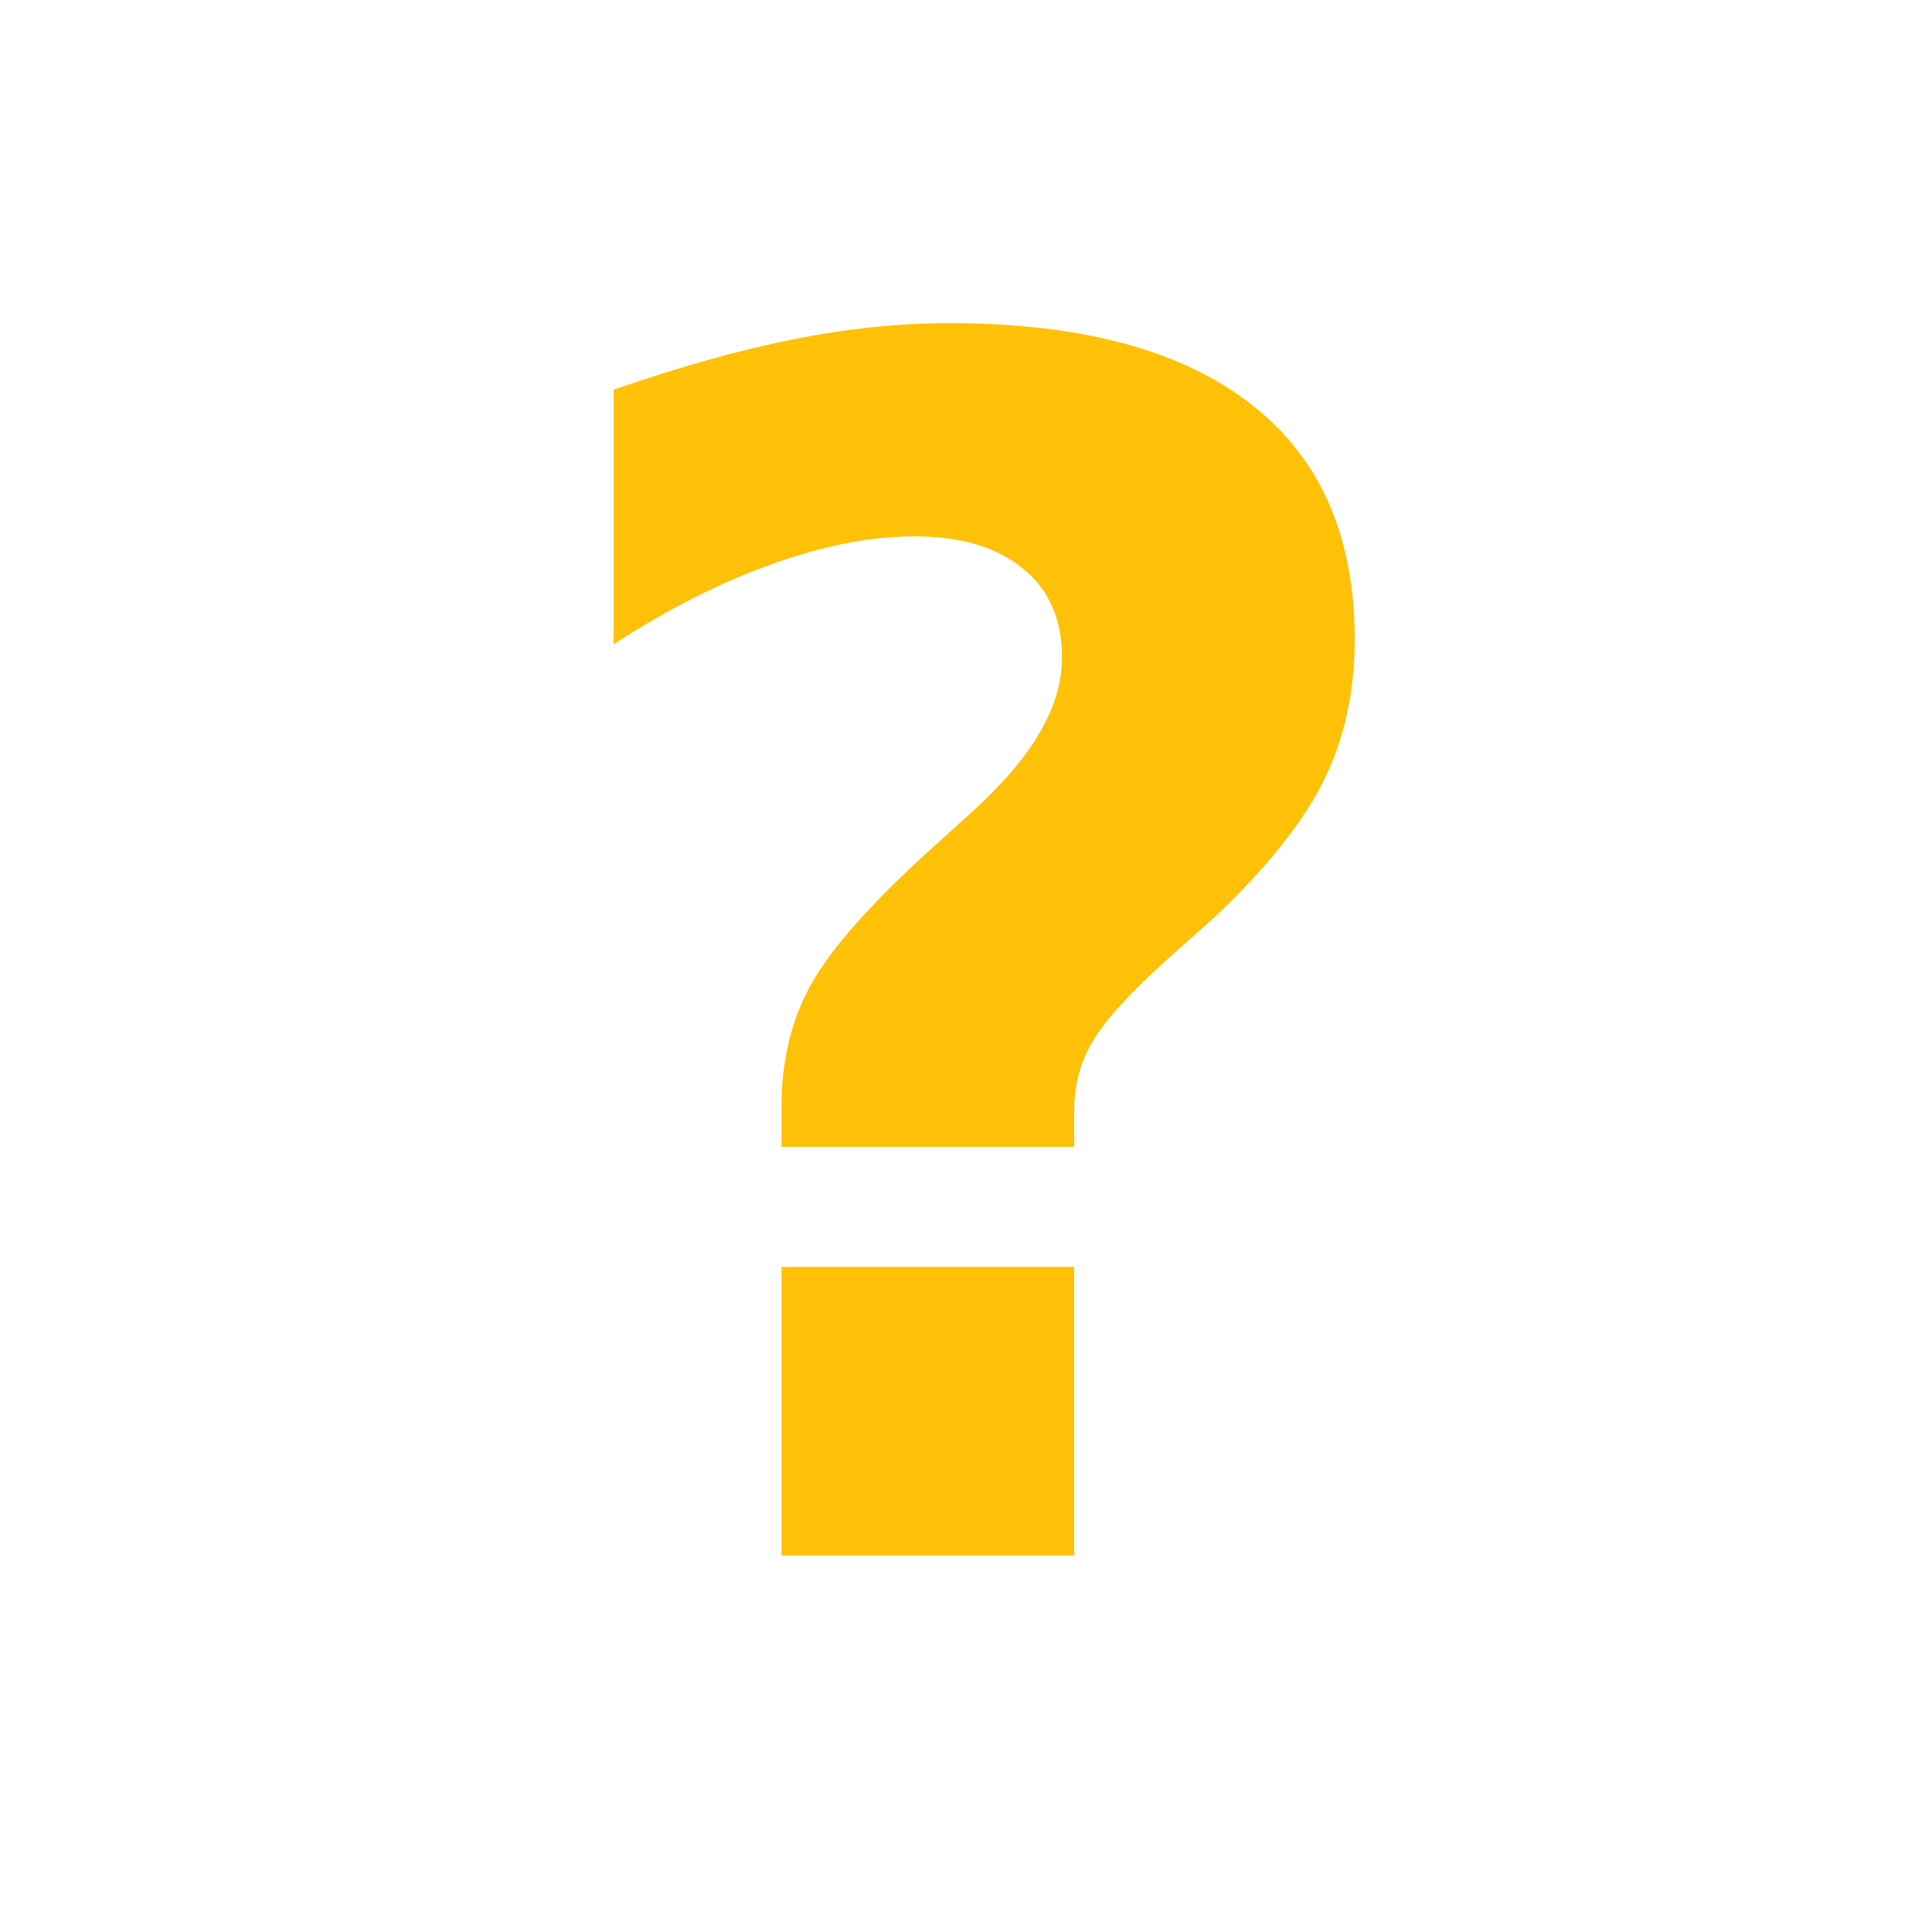
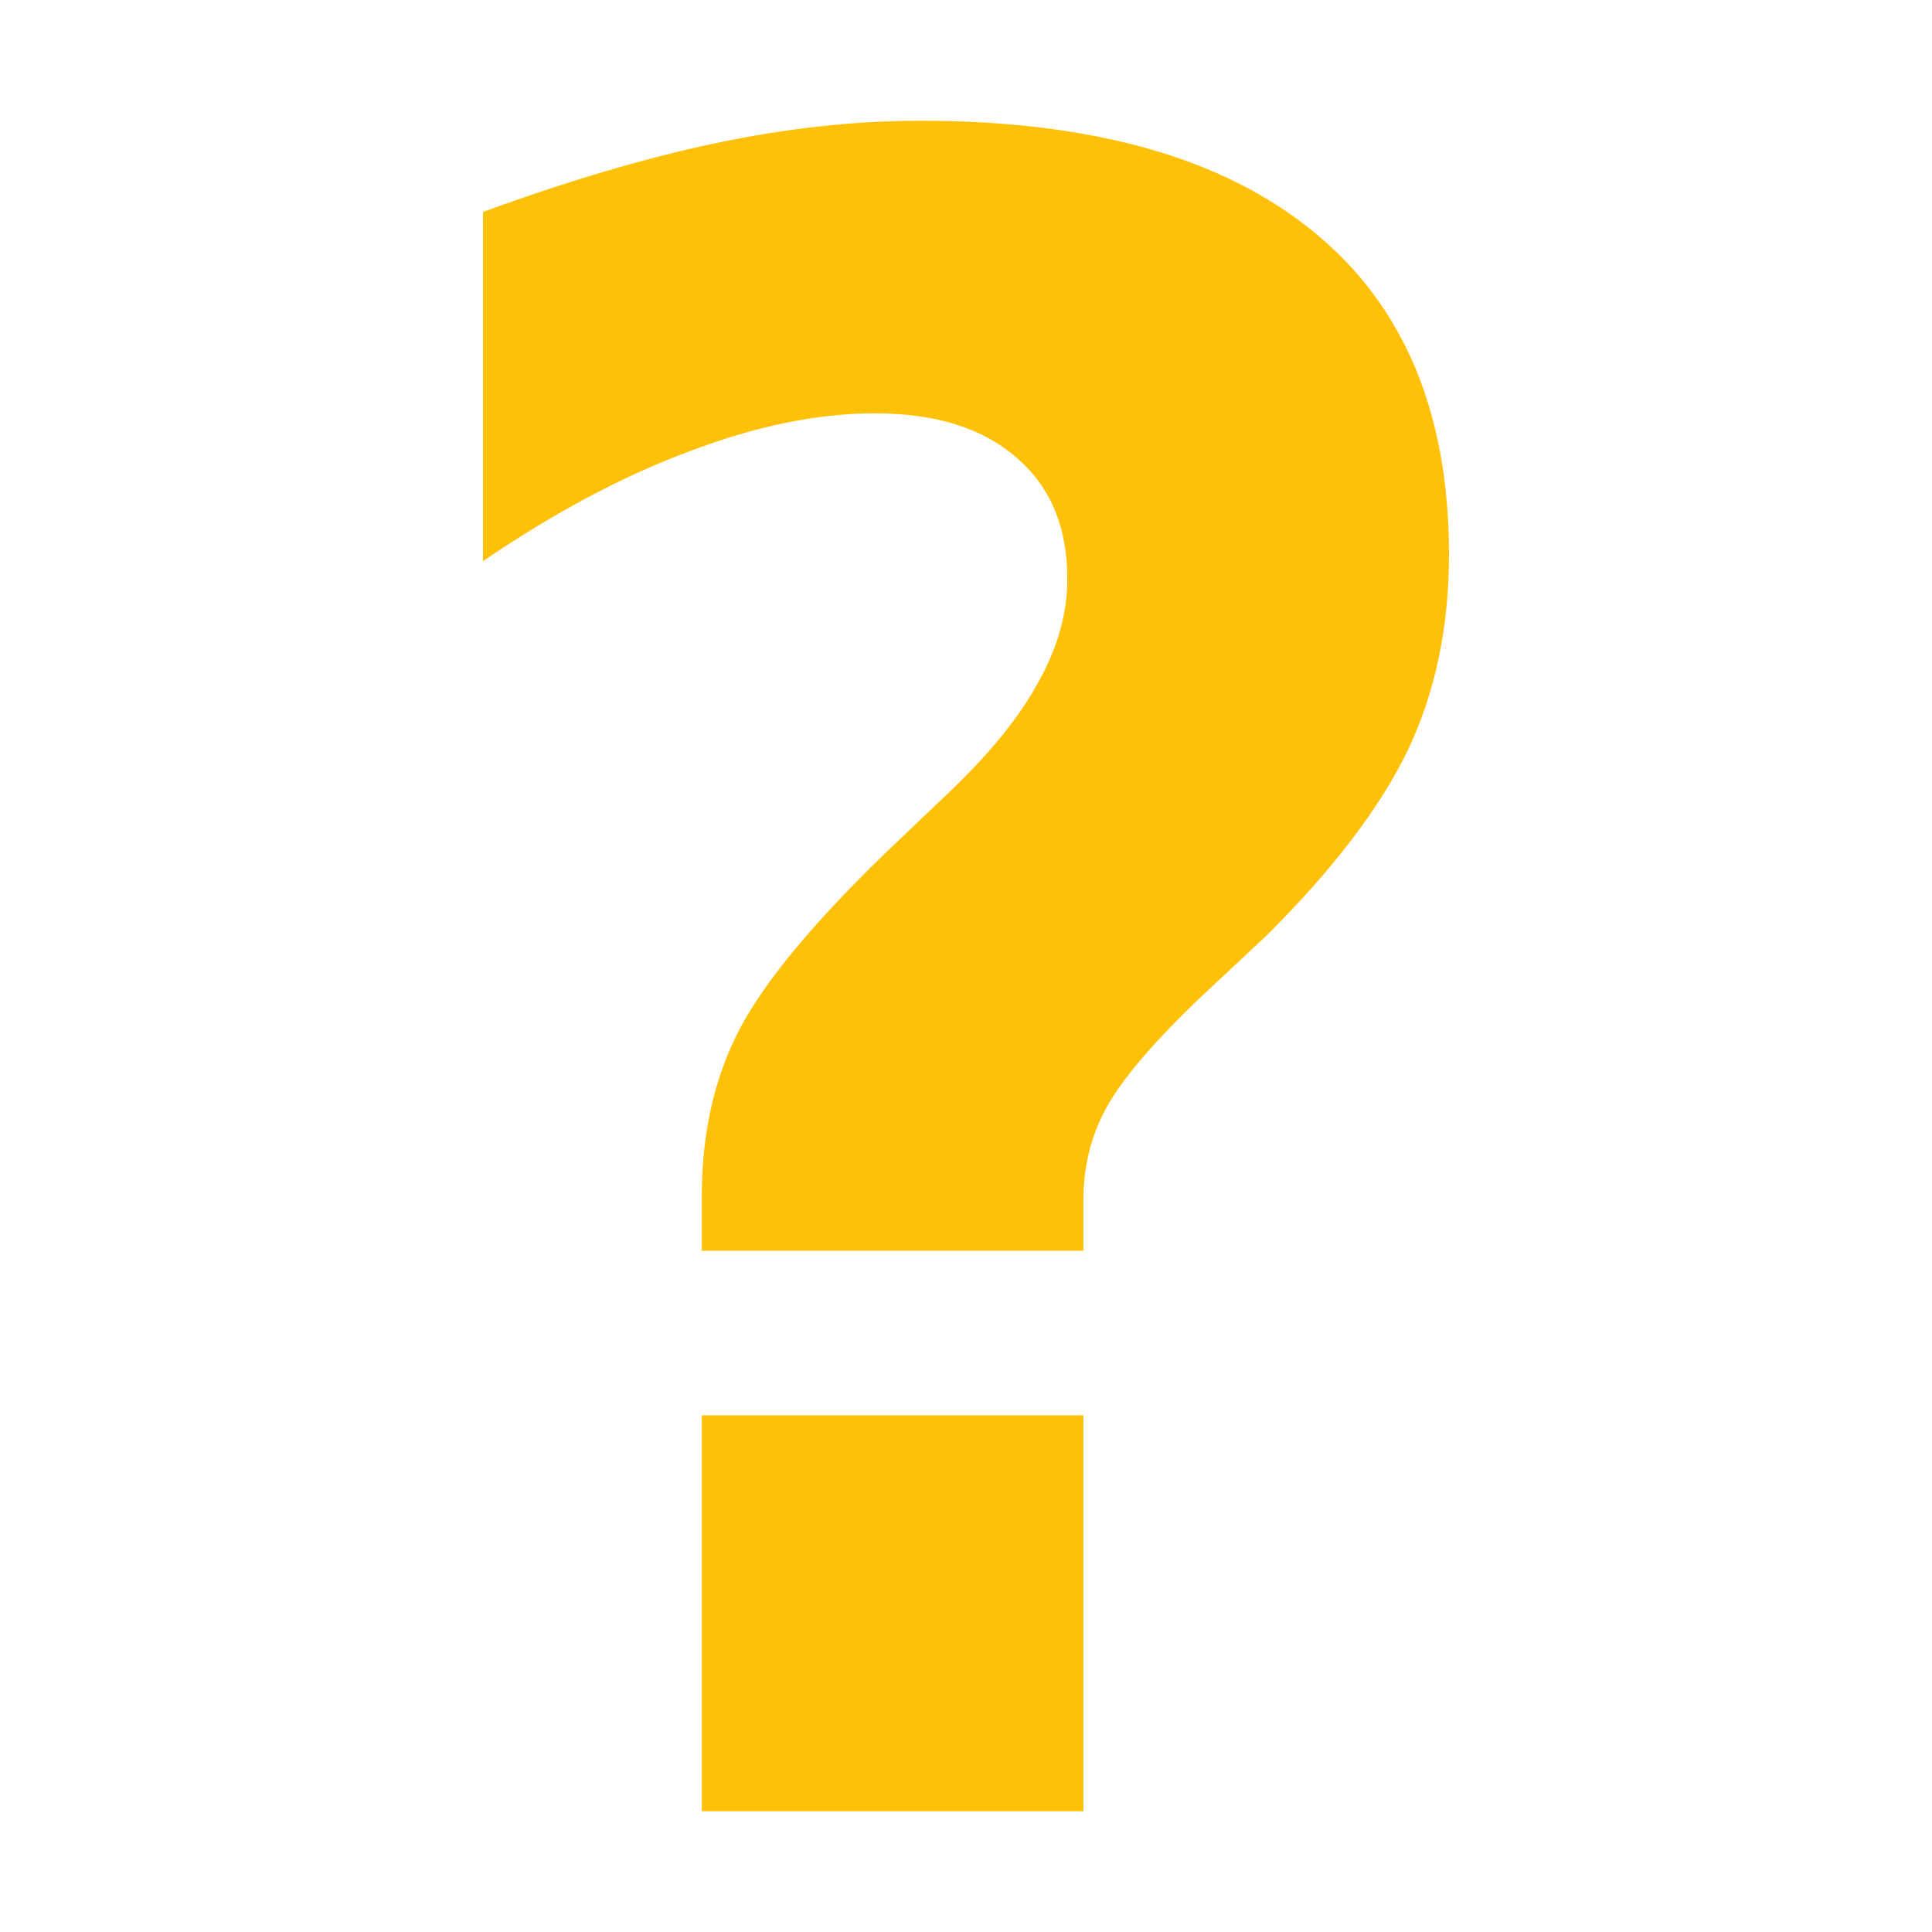
- <svg xmlns="http://www.w3.org/2000/svg" height="16" width="16">
-   <path d="m 8.896,9.498 -2.424,0 0,-0.329 q 0,-0.551 0.222,-0.974 Q 6.915,7.765 7.627,7.107 L 8.056,6.718 Q 8.439,6.369 8.614,6.06 8.795,5.751 8.795,5.442 q 0,-0.47 -0.322,-0.732 Q 8.15,4.442 7.573,4.442 q -0.544,0 -1.175,0.228 -0.631,0.222 -1.316,0.665 l 0,-2.108 Q 5.895,2.945 6.566,2.811 7.237,2.676 7.862,2.676 q 1.638,0 2.498,0.671 0.859,0.665 0.859,1.947 0,0.658 -0.262,1.182 -0.262,0.517 -0.893,1.115 L 9.634,7.974 Q 9.178,8.39 9.037,8.645 8.896,8.893 8.896,9.195 l 0,0.302 z m -2.424,0.994 2.424,0 0,2.39 -2.424,0 0,-2.39 z" style="font-style:normal;font-variant:normal;font-weight:bold;font-stretch:normal;font-size:13.75px;font-family:sans-serif;-inkscape-font-specification:'sans-serif Bold';fill:#ffc107;fill-opacity:1" />
+ <svg xmlns="http://www.w3.org/2000/svg" id="svg4" version="1.1" width="16" height="16">
+   <defs id="defs8" />
+   <path id="path2" style="font-style:normal;font-variant:normal;font-weight:bold;font-stretch:normal;font-size:13.75px;font-family:sans-serif;-inkscape-font-specification:'sans-serif Bold';fill:#ffc107;fill-opacity:1;stroke-width:1.337" d="M 8.972,10.358 H 5.812 V 9.907 q 0,-0.755 0.289,-1.336 Q 6.389,7.982 7.317,7.079 L 7.877,6.545 q 0.499,-0.479 0.726,-0.903 0.236,-0.424 0.236,-0.847 0,-0.645 -0.42,-1.004 -0.42,-0.368 -1.173,-0.368 -0.709,0 -1.532,0.313 Q 4.893,4.039 4,4.647 V 1.755 Q 5.059,1.368 5.934,1.184 6.81,1 7.624,1 9.759,1 10.88,1.921 12,2.833 12,4.592 12,5.495 11.659,6.213 11.317,6.922 10.495,7.742 L 9.934,8.267 Q 9.339,8.838 9.155,9.188 8.972,9.529 8.972,9.943 Z m -3.16,1.363 H 8.972 V 15 H 5.812 Z" />
</svg>
